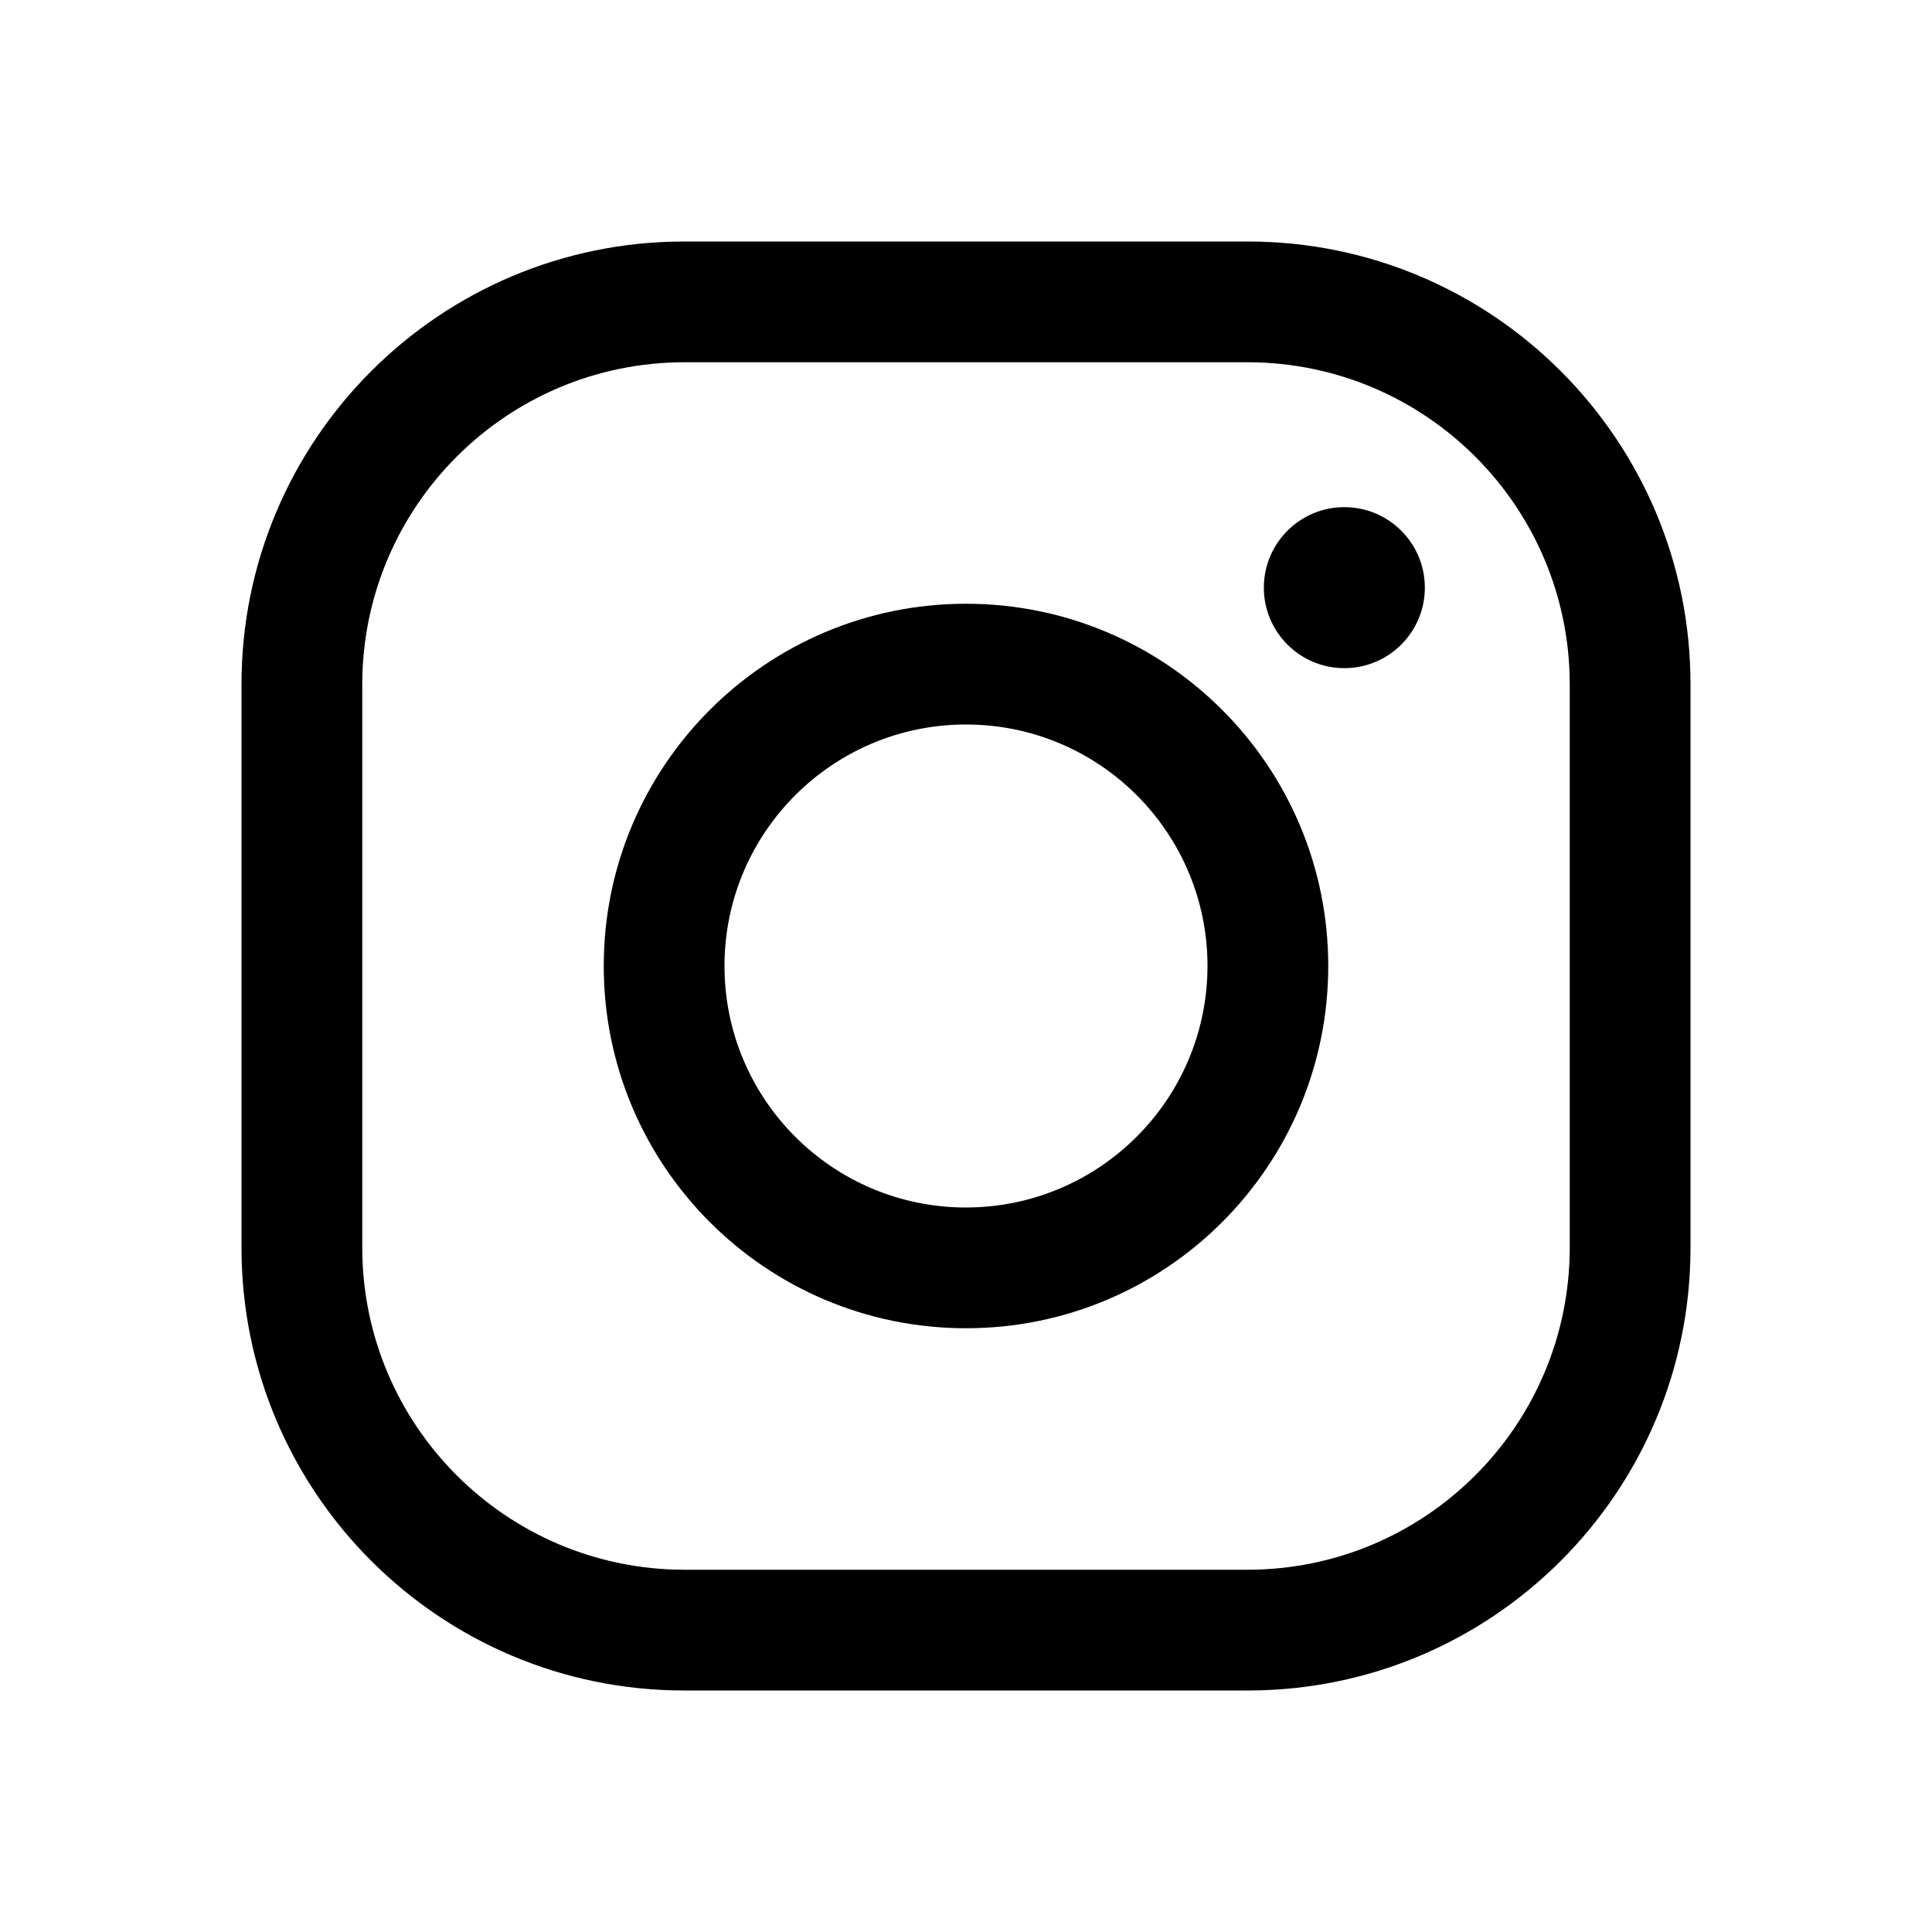
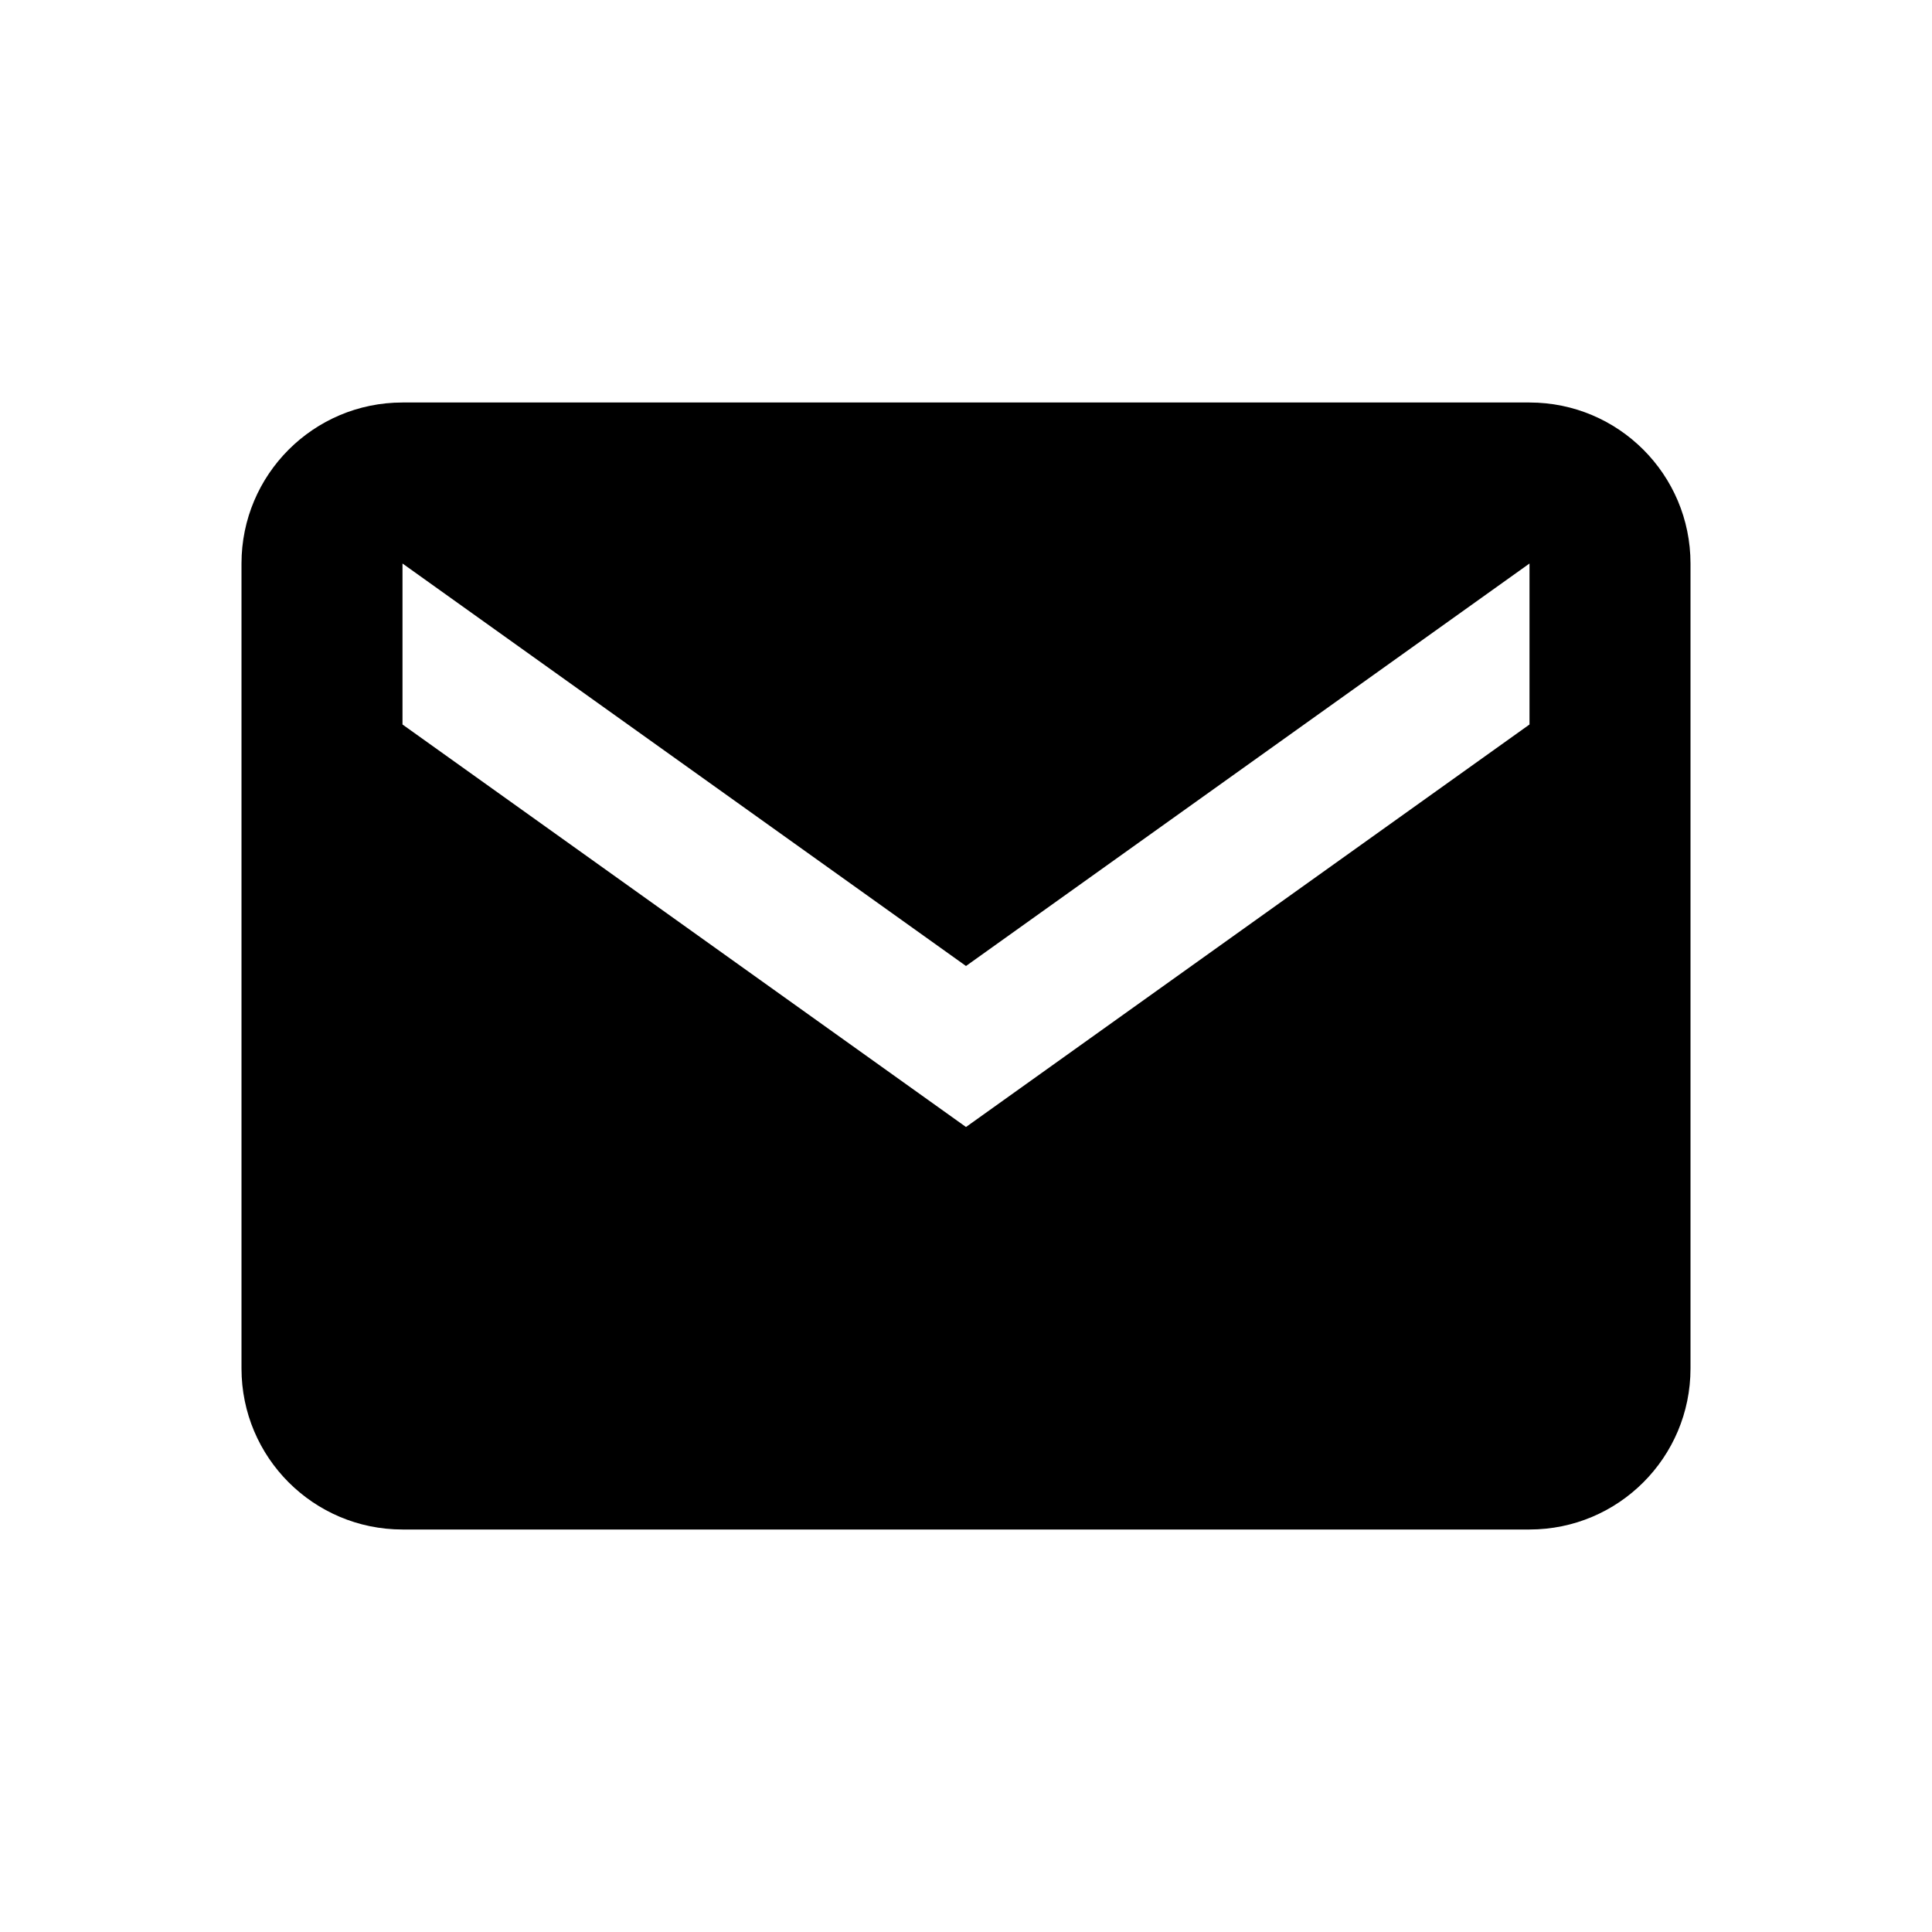
<svg xmlns="http://www.w3.org/2000/svg" data-name="Layer 21" height="24" id="Layer_21" viewBox="0 0 24 24" width="24">
-   <path d="M15.5,3h-7A5.5,5.5,0,0,0,3,8.5v7A5.5,5.5,0,0,0,8.5,21h7A5.5,5.5,0,0,0,21,15.5v-7A5.5,5.5,0,0,0,15.5,3Zm4,12.5a4.005,4.005,0,0,1-4,4h-7a4.005,4.005,0,0,1-4-4v-7a4.005,4.005,0,0,1,4-4h7a4.005,4.005,0,0,1,4,4Z" />
-   <path d="M12,7.5A4.5,4.5,0,1,0,16.5,12,4.5,4.5,0,0,0,12,7.5ZM12,15a3,3,0,1,1,3-3A3.003,3.003,0,0,1,12,15Z" />
-   <circle cx="16.7" cy="7.3" r="1" />
+   <path d="M19,5H5A2,2,0,0,0,3,7V17a2,2,0,0,0,2,2H19a2,2,0,0,0,2-2V7A2,2,0,0,0,19,5Zm0,4-7,5L5,9V7l7,5,7-5Z" />
</svg>
